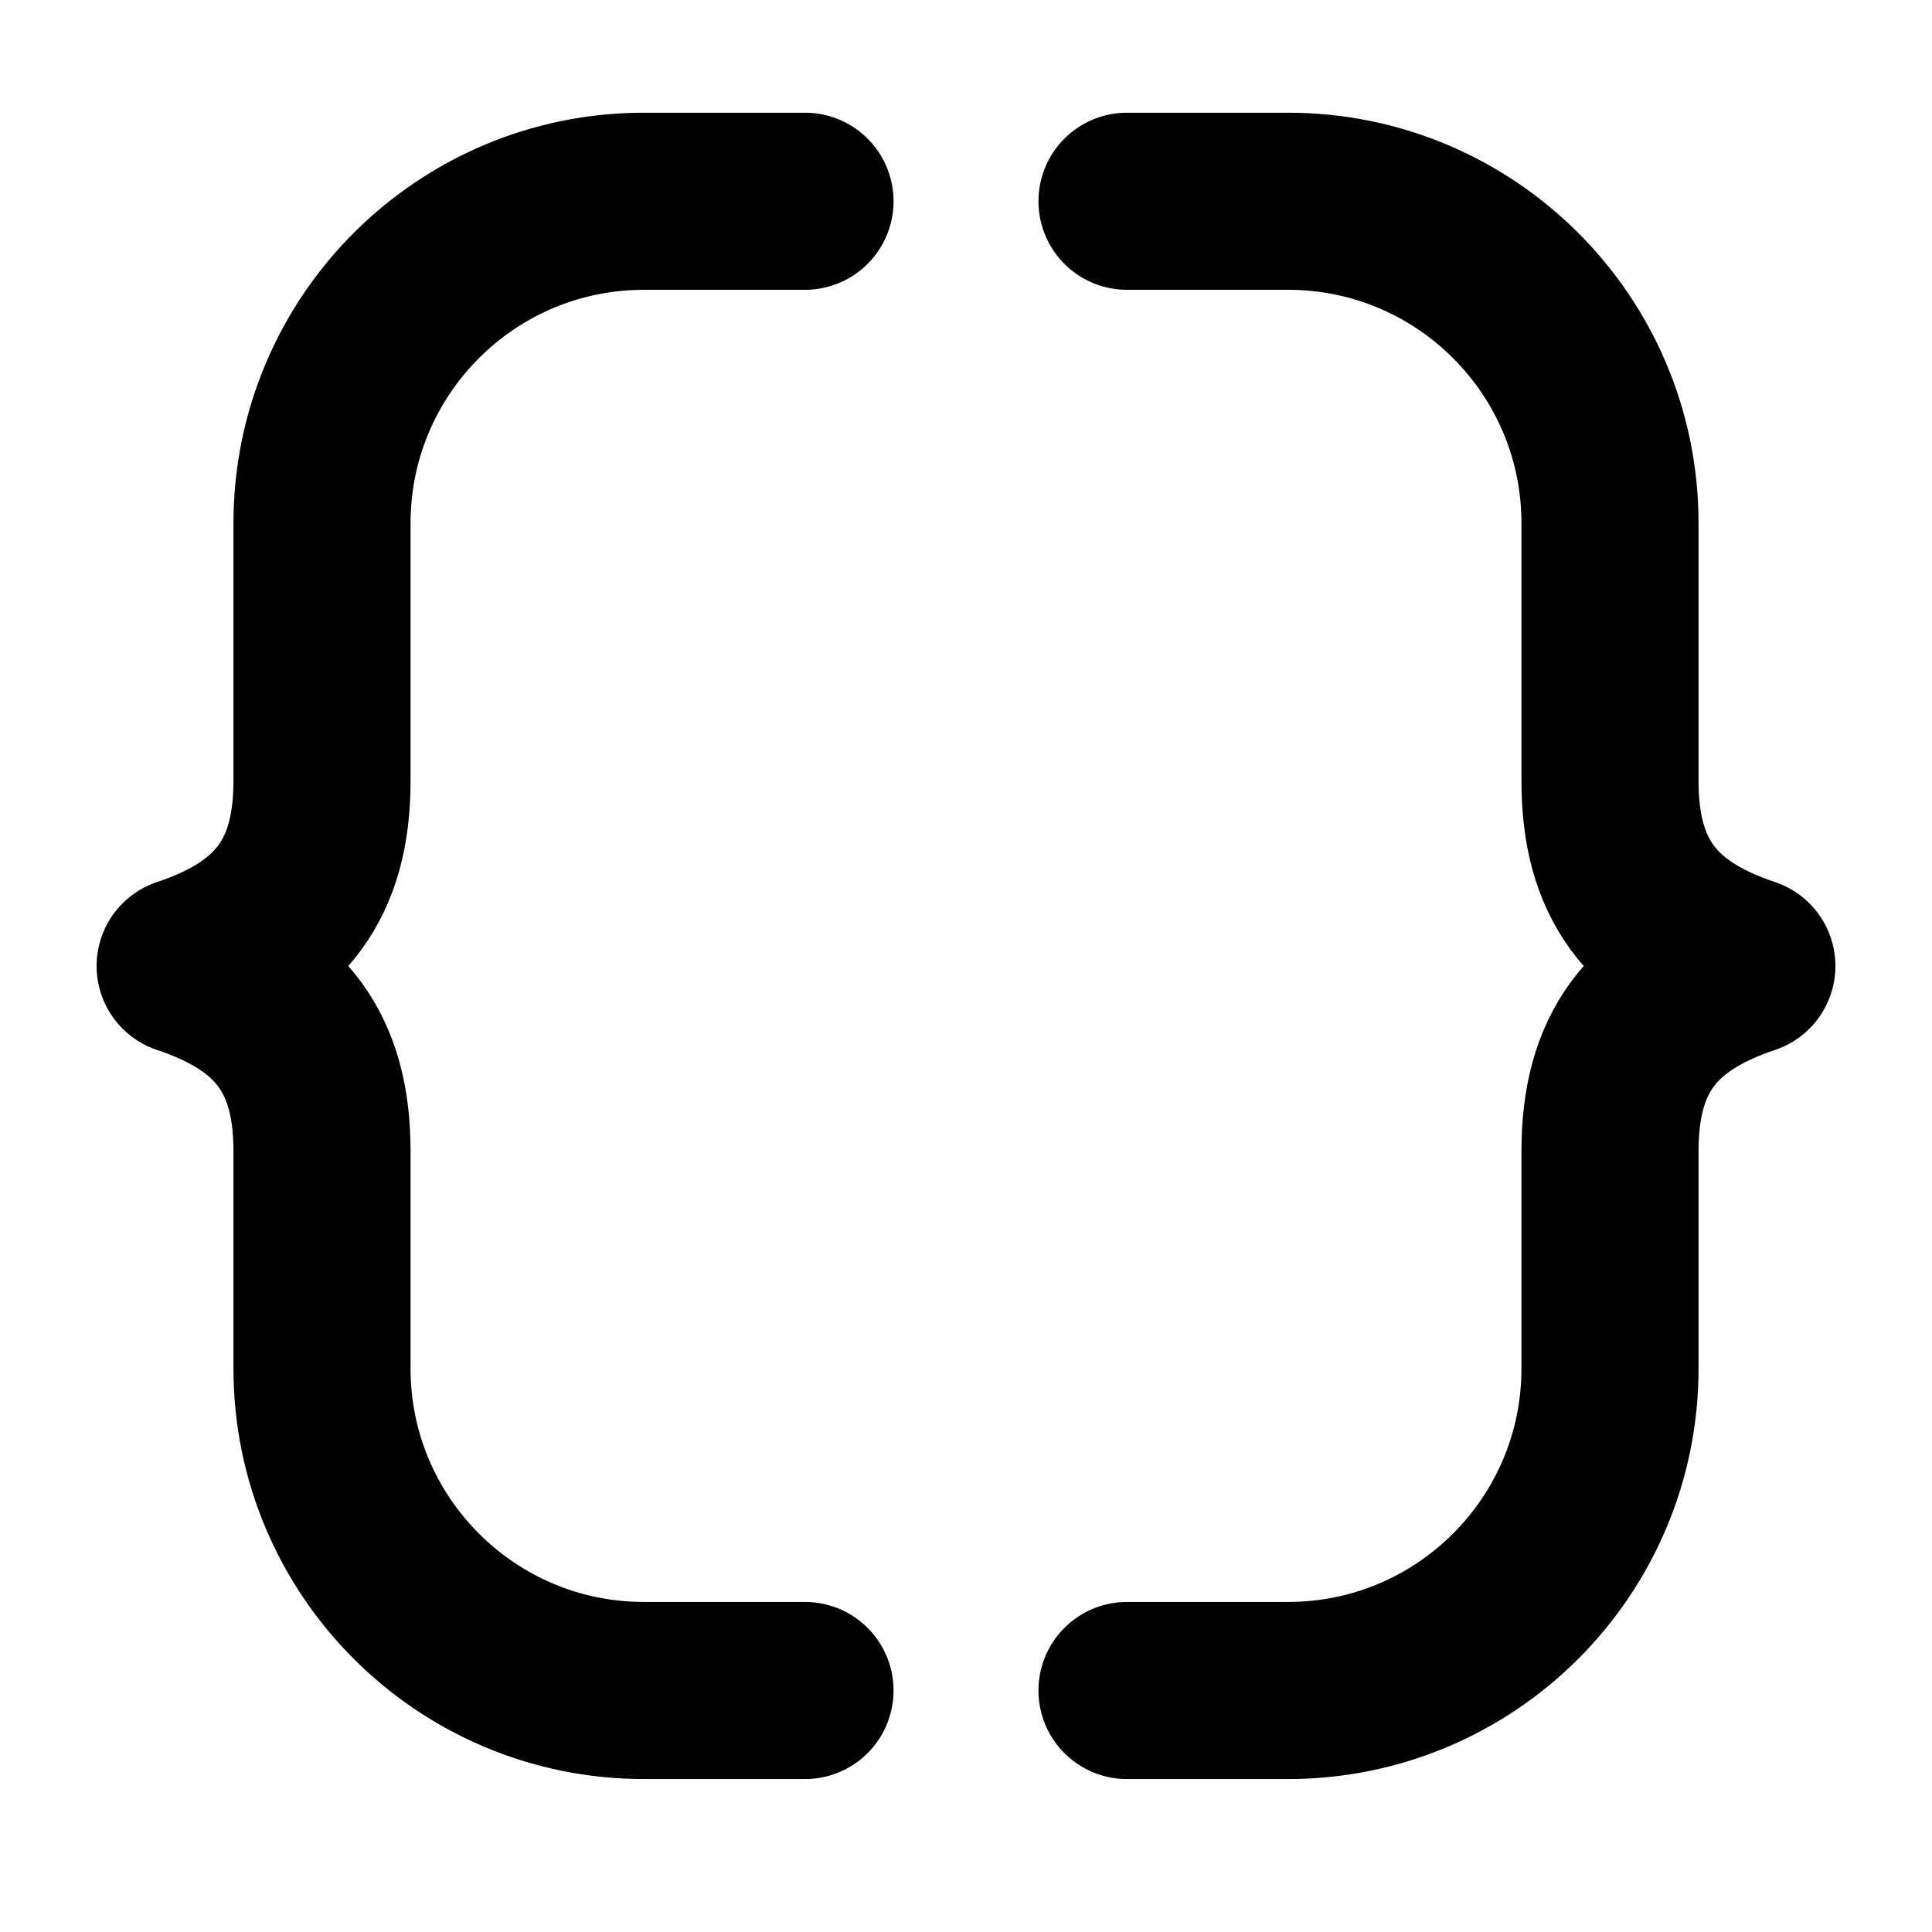
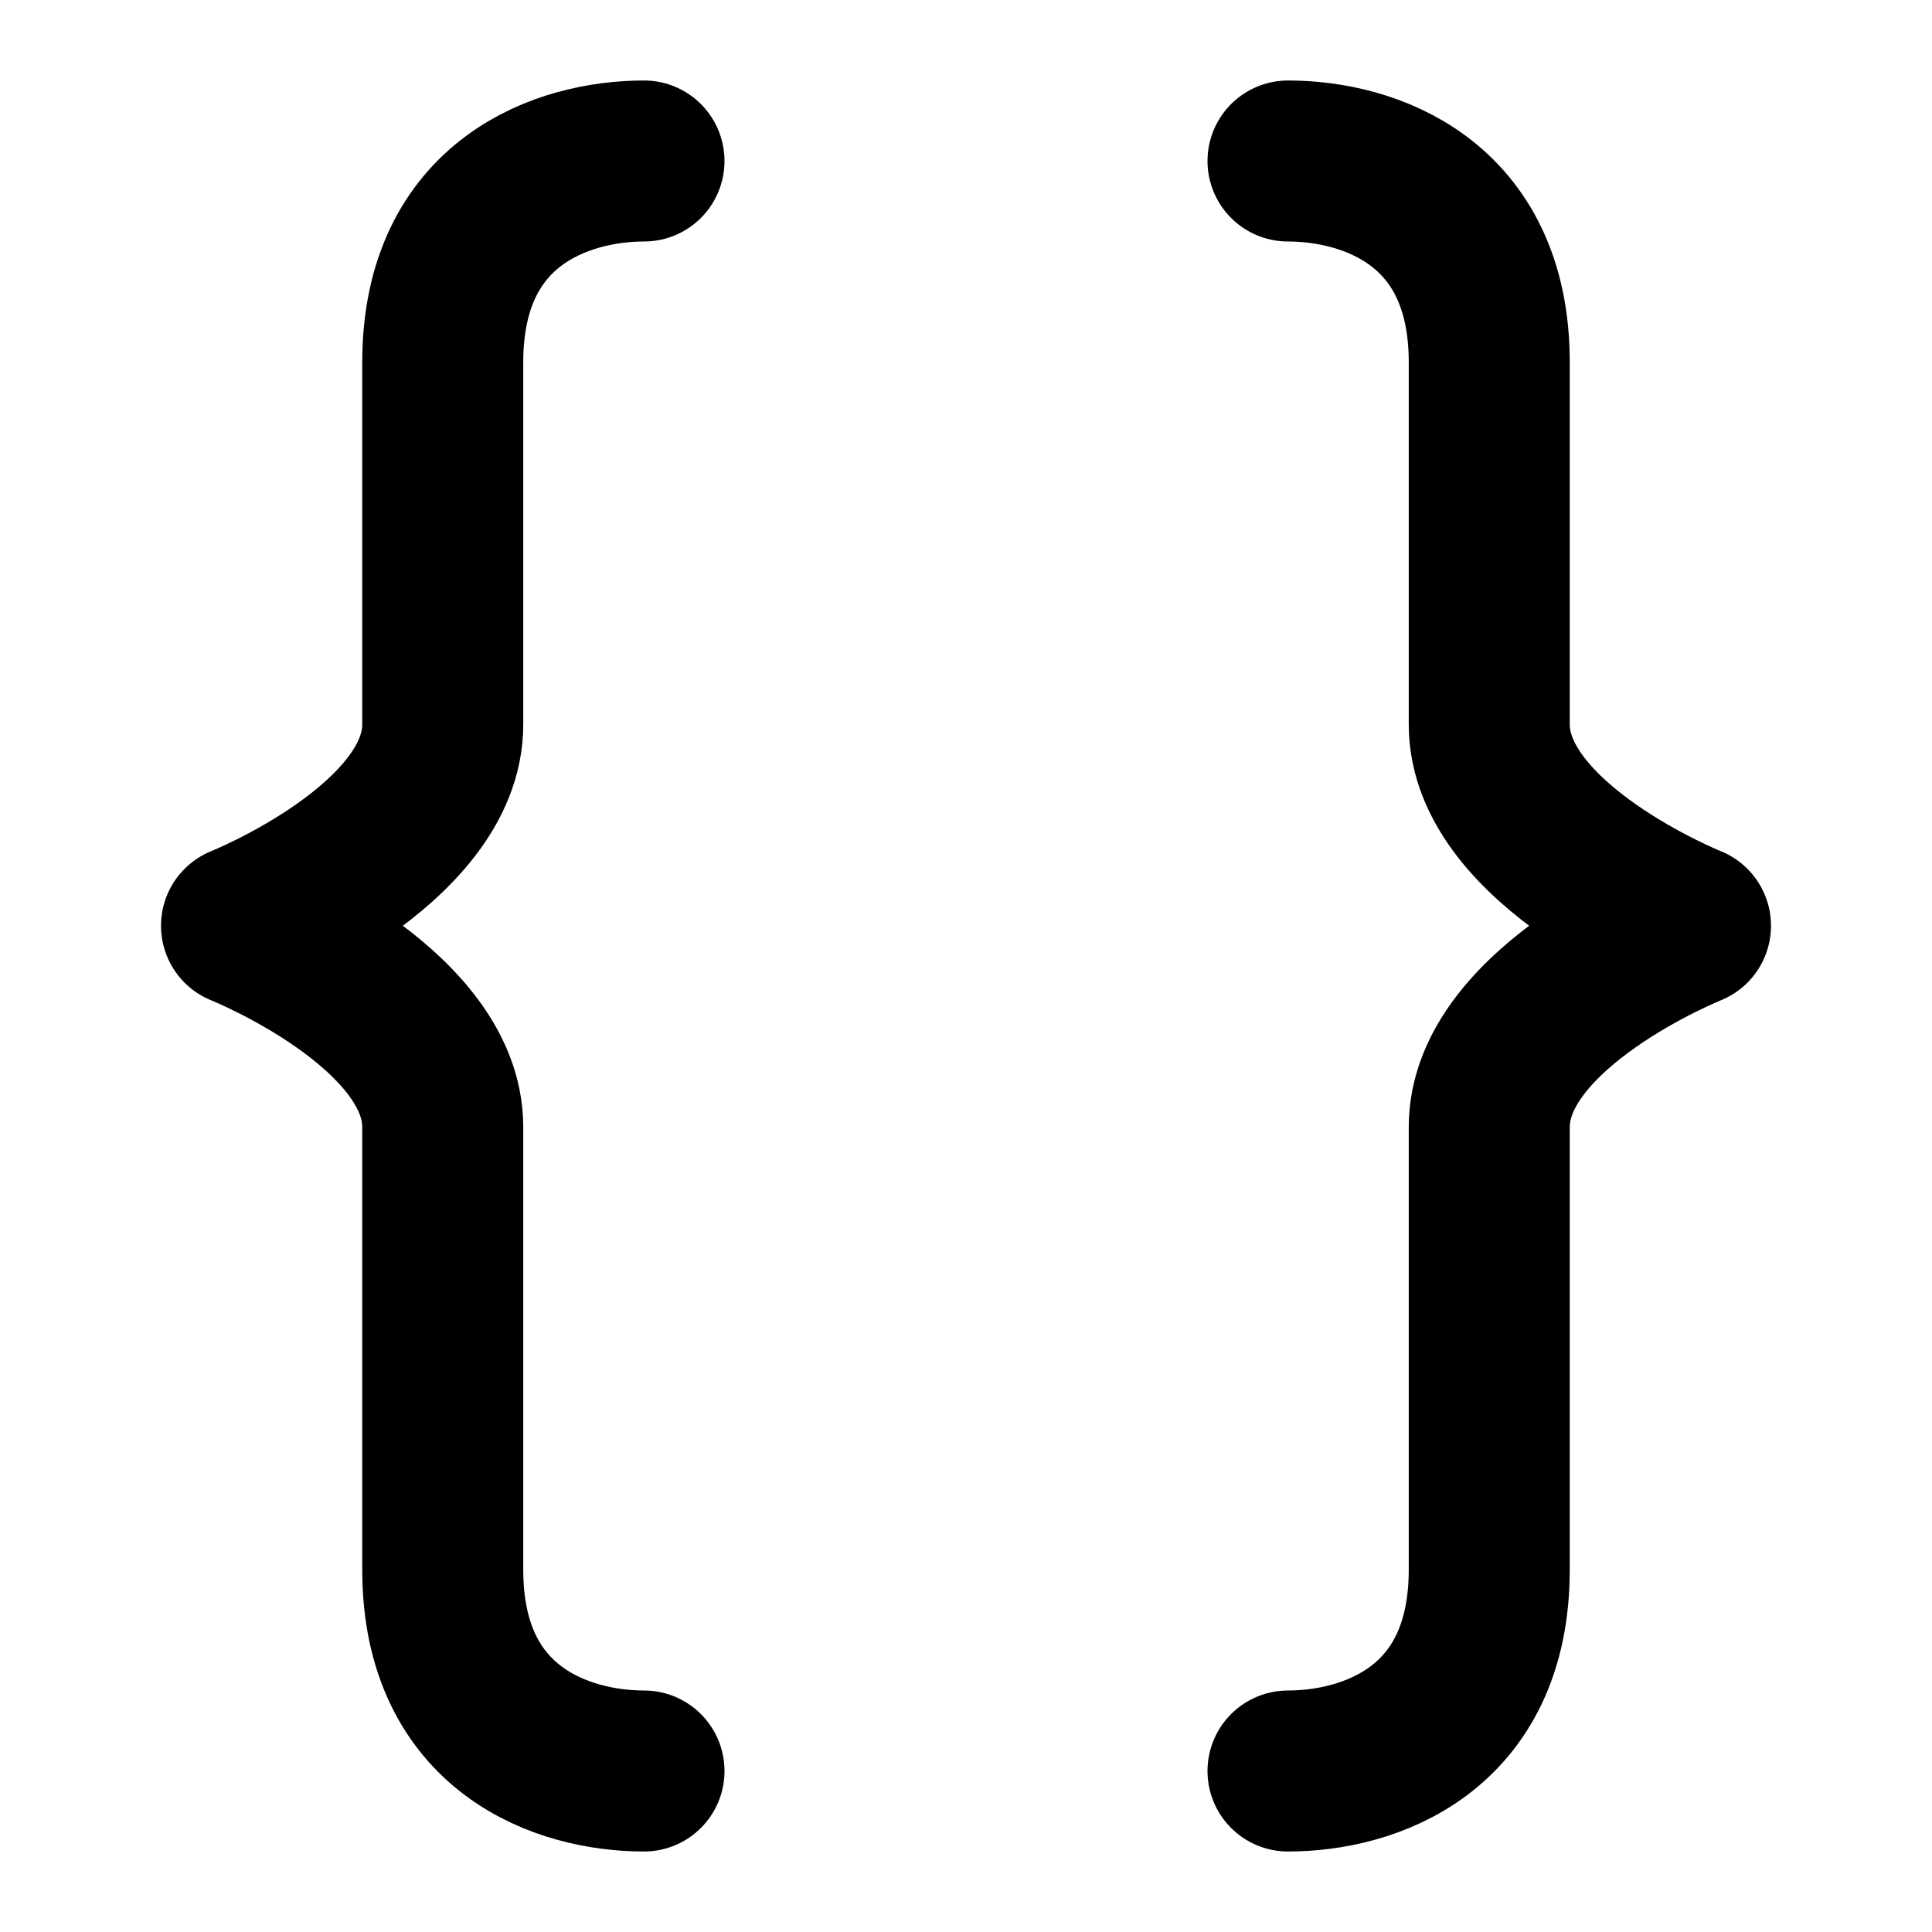
- <svg xmlns="http://www.w3.org/2000/svg" width="100%" height="100%" viewBox="0 0 24 24" fill="none" stroke="currentColor" stroke-width="2.2" stroke-linecap="round" stroke-linejoin="round">
-   <path d="M10 2.5H8a4 4 0 0 0-4 4v3.2c0 1.2-.5 1.9-1.7 2.3 1.2.4 1.7 1.1 1.7 2.3V17a4 4 0 0 0 4 4h2" />
-   <path d="M14 2.5h2a4 4 0 0 1 4 4v3.2c0 1.2.5 1.9 1.7 2.3-1.2.4-1.7 1.1-1.7 2.3V17a4 4 0 0 1-4 4h-2" />
+ <svg xmlns="http://www.w3.org/2000/svg" width="100%" height="100%" viewBox="0 0 48 48" fill="none" stroke="currentColor" stroke-width="4" stroke-linecap="round" stroke-linejoin="round">
+   <path d="M16 4C14 4 11 5 11 9C11 13 11 15 11 18C11 21 6 23 6 23C6 23 11 25 11 28C11 31 11 35 11 39C11 43 14 44 16 44" />
+   <path d="M32 4C34 4 37 5 37 9C37 13 37 15 37 18C37 21 42 23 42 23C42 23 37 25 37 28C37 31 37 35 37 39C37 43 34 44 32 44" />
</svg>
